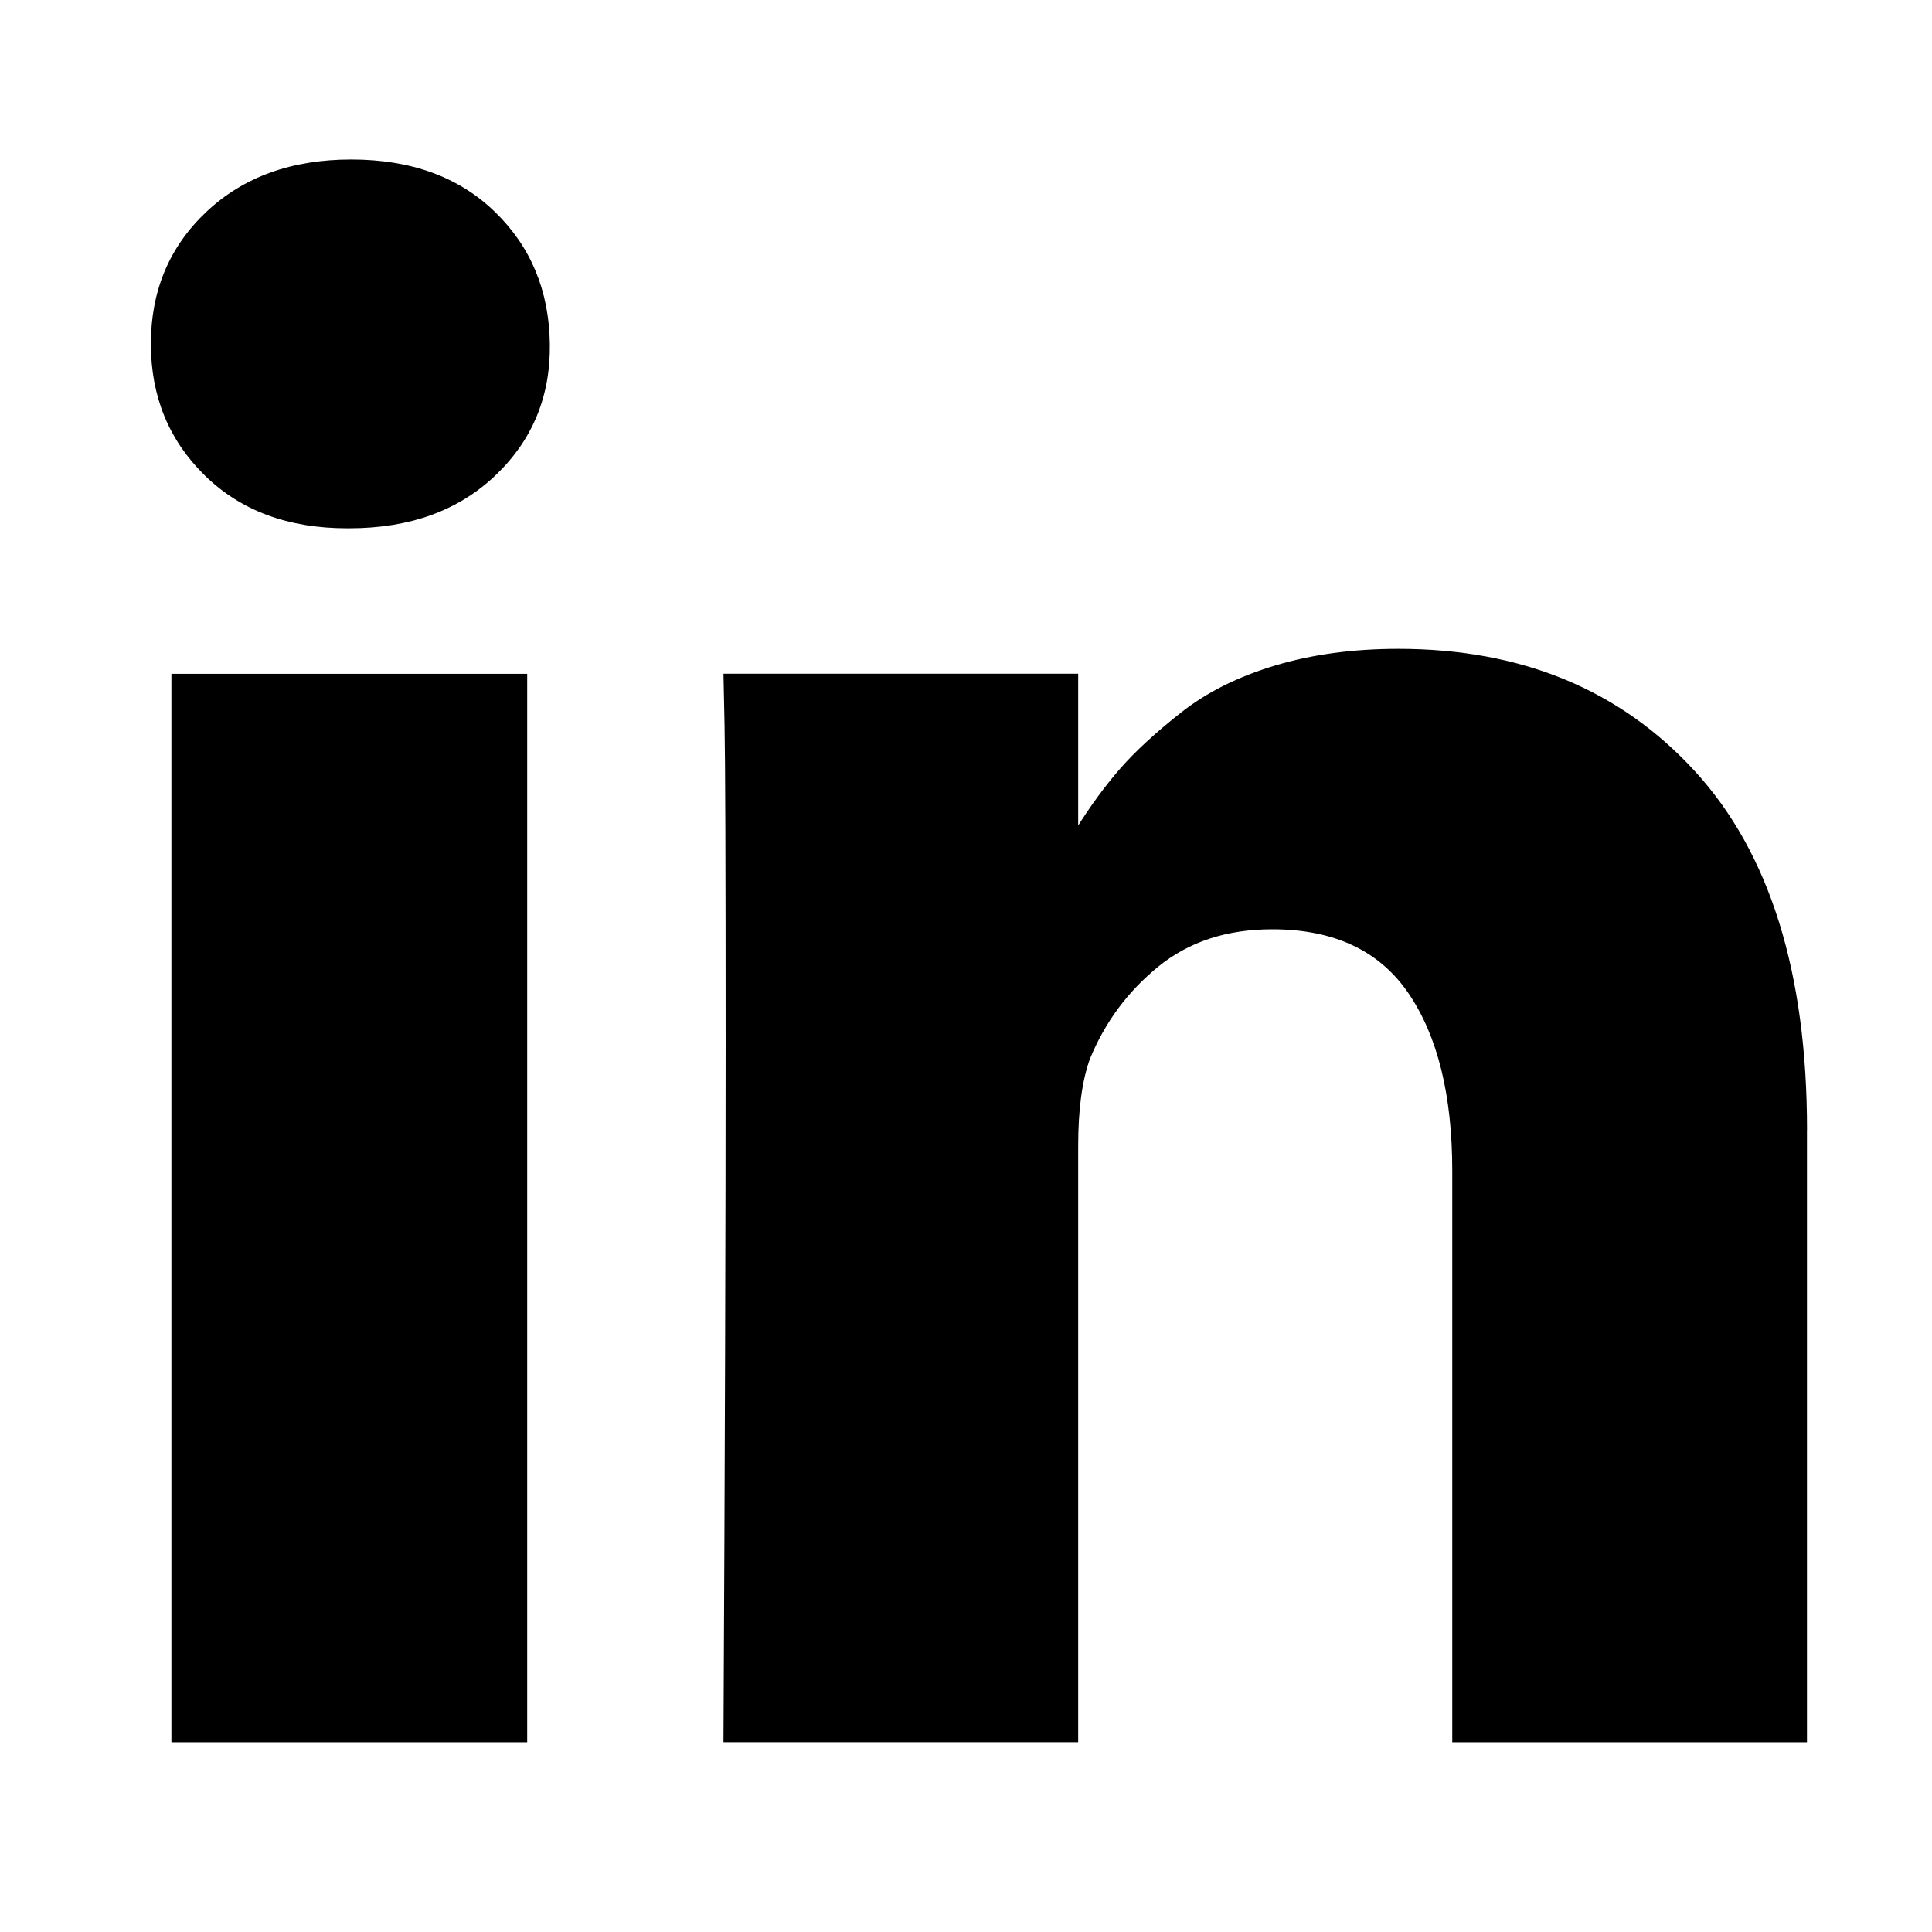
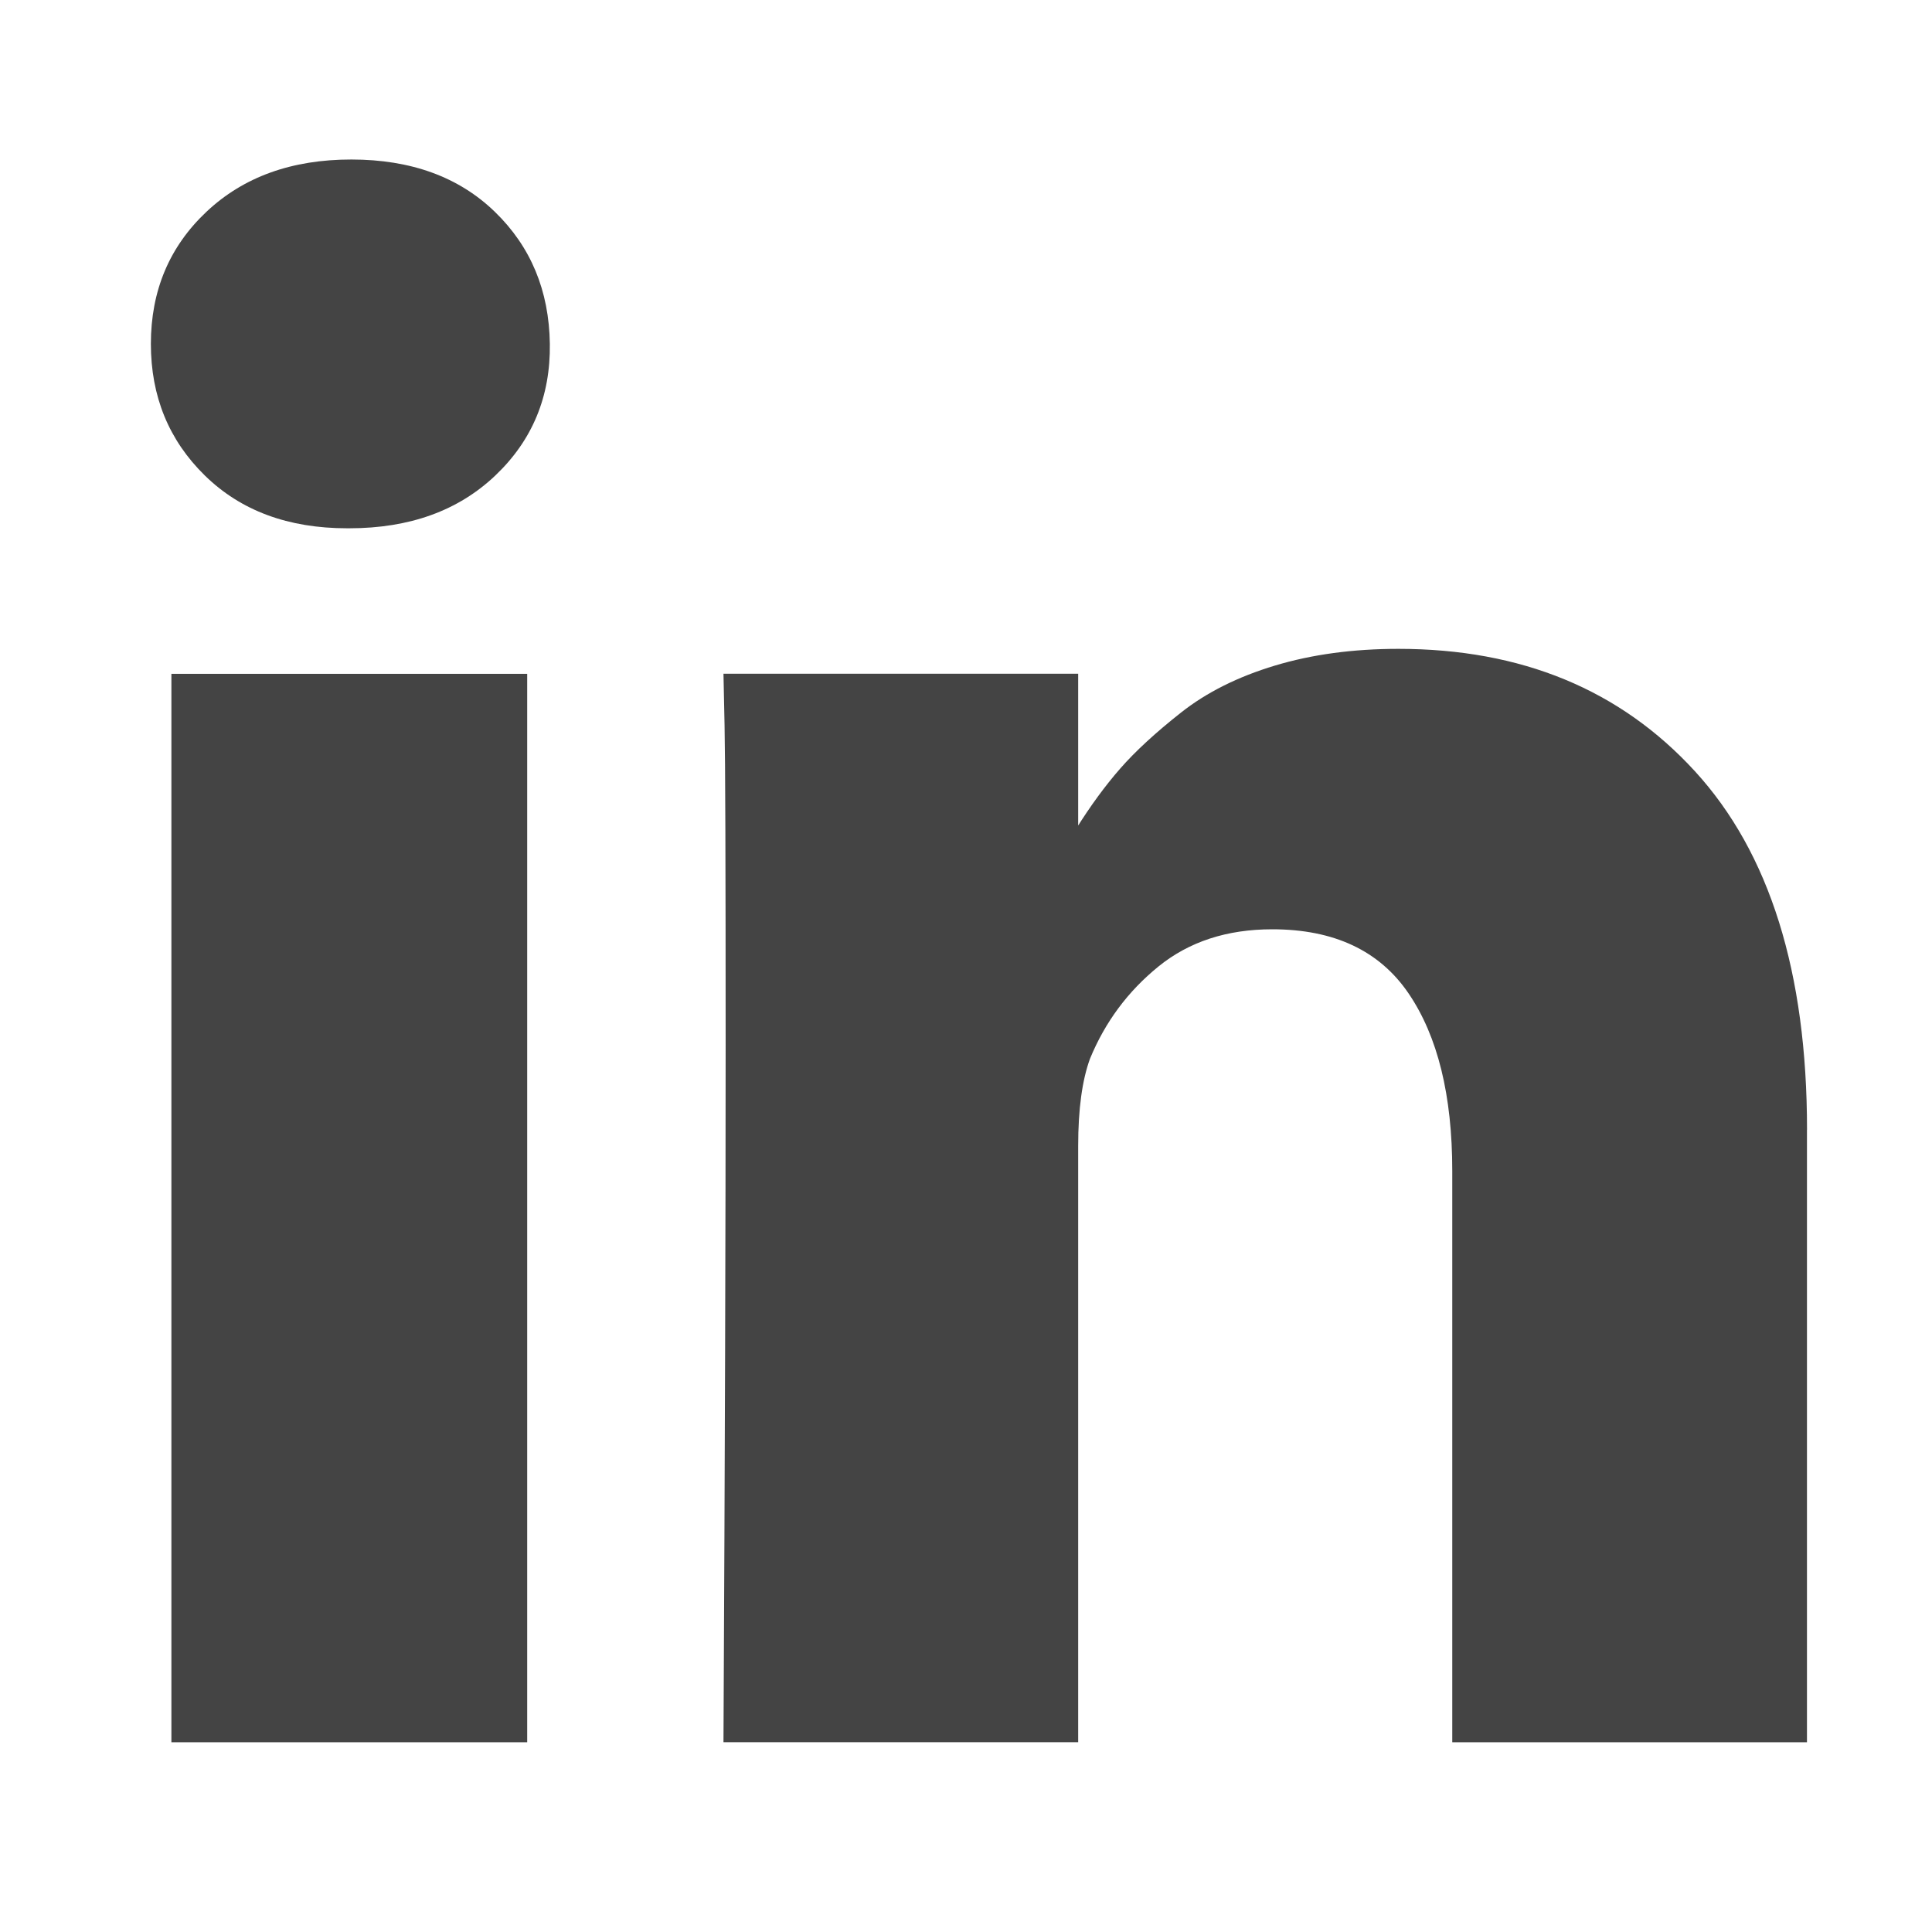
<svg xmlns="http://www.w3.org/2000/svg" version="1.1" width="32" height="32" viewBox="0 0 32 32">
-   <path d="M8.732 11.161v17.696h-5.893v-17.696h5.893zM9.107 5.696q0.018 1.304-0.902 2.179t-2.42 0.875h-0.036q-1.464 0-2.357-0.875t-0.893-2.179q0-1.321 0.92-2.188t2.402-0.866 2.375 0.866 0.911 2.188zM29.929 18.714v10.143h-5.875v-9.464q0-1.875-0.723-2.938t-2.259-1.063q-1.125 0-1.884 0.616t-1.134 1.527q-0.196 0.536-0.196 1.446v9.875h-5.875q0.036-7.125 0.036-11.554t-0.018-5.286l-0.018-0.857h5.875v2.571h-0.036q0.357-0.571 0.732-1t1.009-0.929 1.554-0.777 2.045-0.277q3.054 0 4.911 2.027t1.857 5.938z" />
+   <path fill="#444" d="M8.732 11.161v17.696h-5.893v-17.696h5.893zM9.107 5.696q0.018 1.304-0.902 2.179t-2.42 0.875h-0.036q-1.464 0-2.357-0.875t-0.893-2.179q0-1.321 0.92-2.188t2.402-0.866 2.375 0.866 0.911 2.188zM29.929 18.714v10.143h-5.875v-9.464q0-1.875-0.723-2.938t-2.259-1.063q-1.125 0-1.884 0.616t-1.134 1.527q-0.196 0.536-0.196 1.446v9.875h-5.875q0.036-7.125 0.036-11.554t-0.018-5.286l-0.018-0.857h5.875v2.571h-0.036q0.357-0.571 0.732-1t1.009-0.929 1.554-0.777 2.045-0.277q3.054 0 4.911 2.027t1.857 5.938z" />
</svg>
